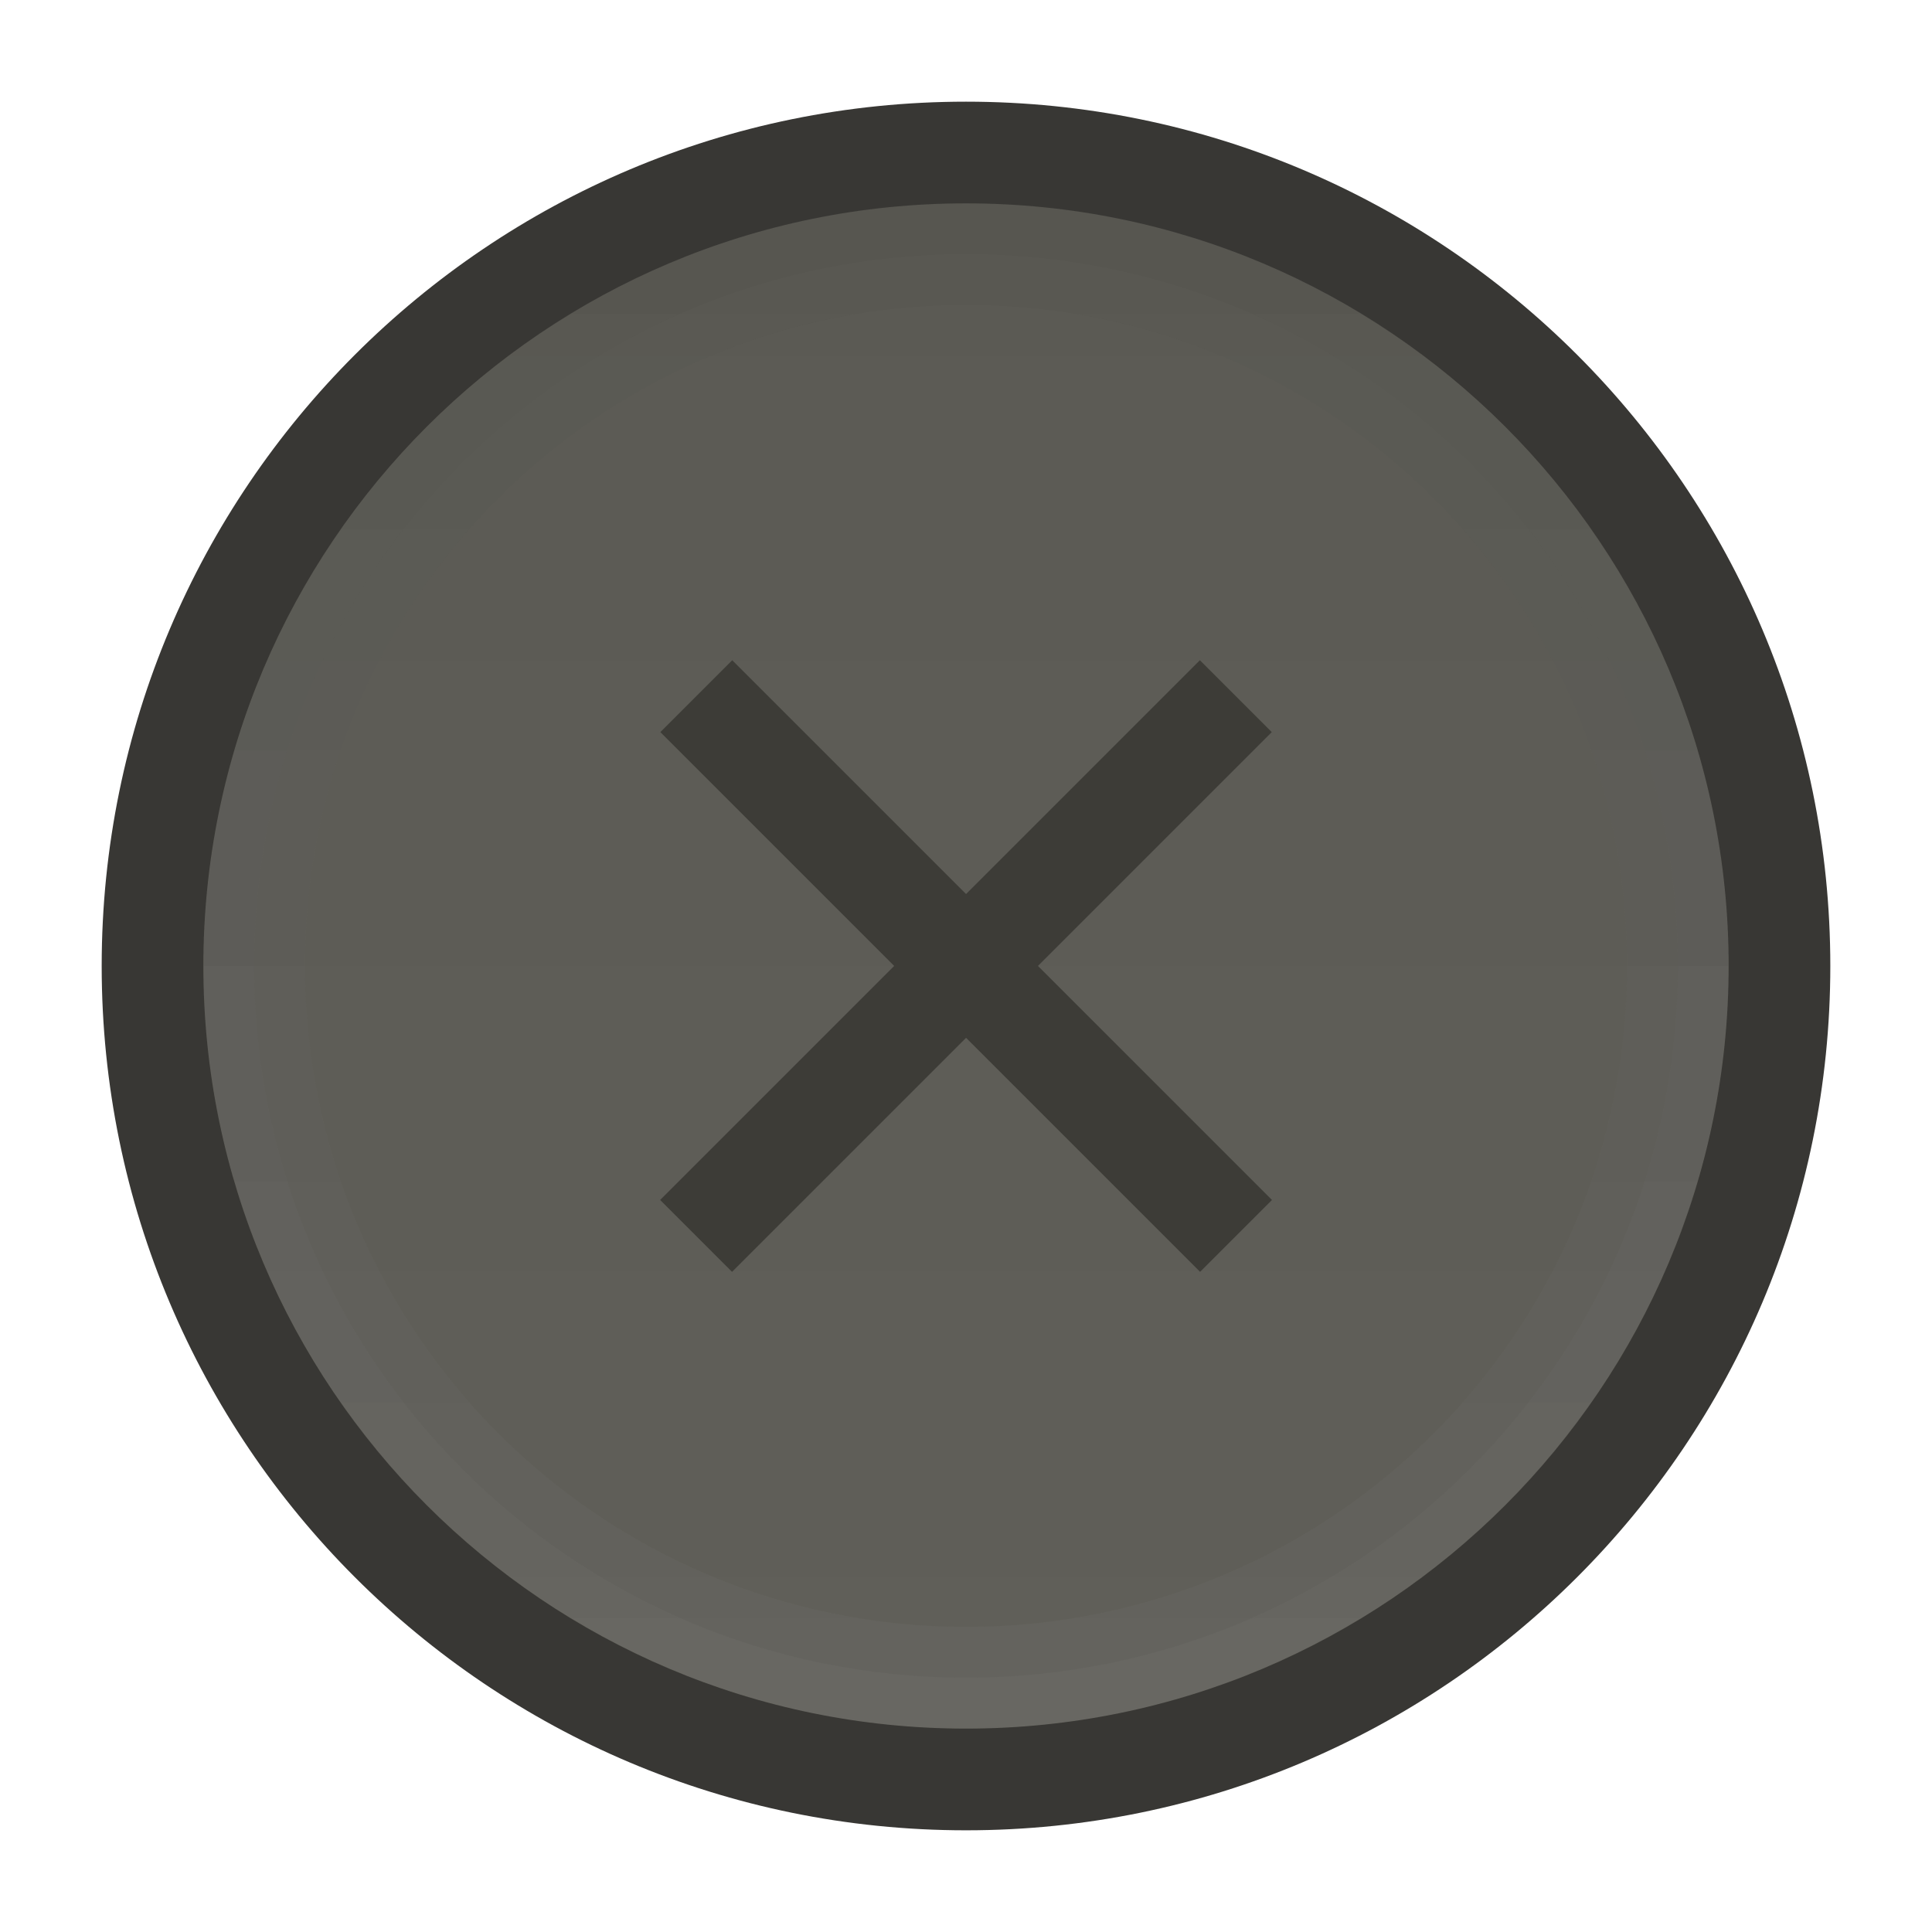
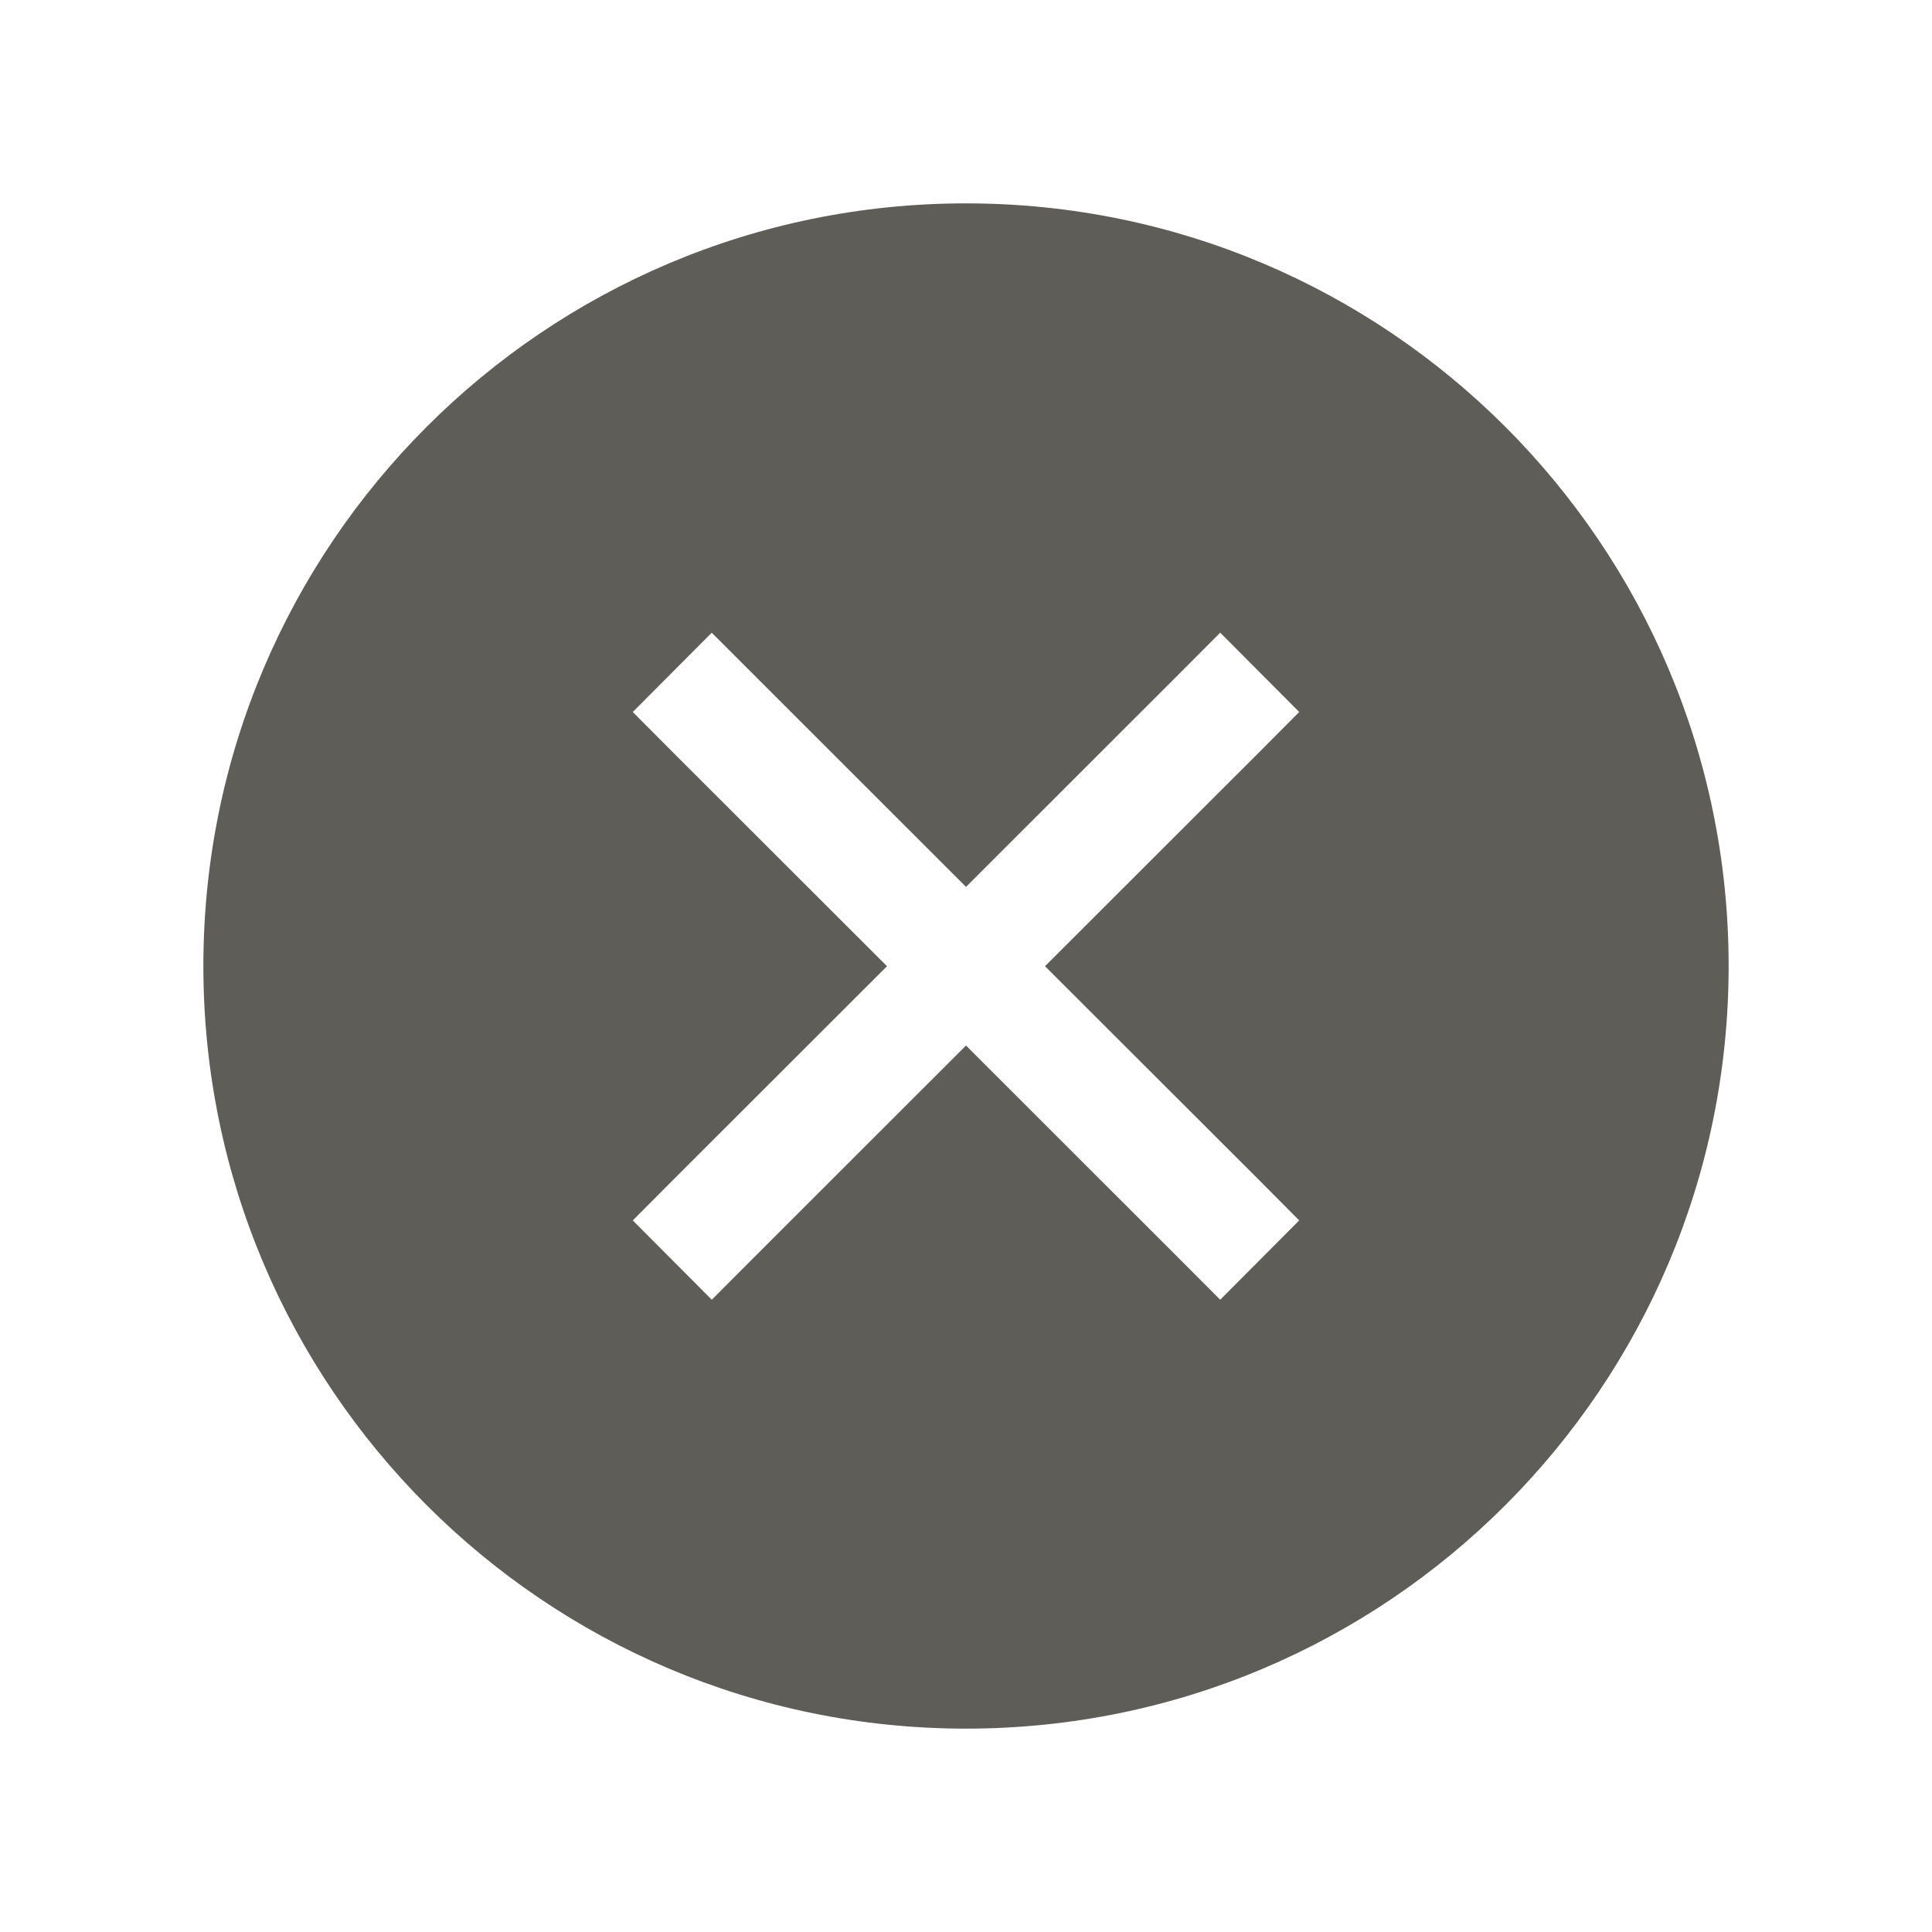
- <svg xmlns="http://www.w3.org/2000/svg" xmlns:xlink="http://www.w3.org/1999/xlink" width="19" height="19" id="svg4770" version="1.1" viewBox="0 0 19 19">
-   <defs id="defs4772">
-     <linearGradient xlink:href="#linearGradient4522" id="linearGradient4656" gradientUnits="userSpaceOnUse" gradientTransform="translate(-1072.362,-1053.362)" x1="2" y1="1062.862" x2="17" y2="1062.862" />
-     <linearGradient id="linearGradient4522">
-       <stop id="stop4560" offset="0" style="stop-color:#605f59;stop-opacity:1" />
-       <stop id="stop4562" offset="1" style="stop-color:#5b5a54;stop-opacity:1" />
-     </linearGradient>
-     <linearGradient id="linearGradient4297">
-       <stop style="stop-color:#ffffff;stop-opacity:1;" offset="0" id="stop4523" />
-       <stop style="stop-color:#000000;stop-opacity:1" offset="1" id="stop4525" />
-     </linearGradient>
-     <linearGradient xlink:href="#linearGradient4297" id="linearGradient7508" gradientUnits="userSpaceOnUse" gradientTransform="matrix(0,-1,1,0,0,-3.4765625e-5)" x1="-1070.362" y1="9" x2="-1055.362" y2="9" />
-     <linearGradient xlink:href="#linearGradient4297" id="linearGradient7514" gradientUnits="userSpaceOnUse" gradientTransform="matrix(0,-1.035712,1.035712,0,-0.3392617,-37.95674)" x1="-1070.104" y1="9.5" x2="-1055.621" y2="9.5" />
-   </defs>
-   <g id="layer1" transform="translate(287.3571,-522.8622)">
-     <g style="display:inline" id="g4497" transform="translate(-287.3571,-530.5)">
-       <circle r="8.5" cy="1062.862" cx="9.5" id="circle4499" style="color:#000000;fill:#383734;fill-opacity:1;fill-rule:nonzero;stroke:none;stroke-width:8;marker:none;visibility:visible;display:inline;overflow:visible;enable-background:accumulate" d="m 18,1062.862 a 8.5,8.5 0 0 1 -8.5,8.5 8.5,8.5 0 0 1 -8.5,-8.5 8.5,8.5 0 0 1 8.5,-8.5 8.5,8.5 0 0 1 8.5,8.5 z" />
-       <circle transform="matrix(0,-1,1,0,0,0)" style="color:#000000;fill:url(#linearGradient4656);fill-opacity:1;fill-rule:nonzero;stroke:none;stroke-width:8;marker:none;visibility:visible;display:inline;overflow:visible;enable-background:accumulate" id="circle4501" cx="-1062.862" cy="9.5" r="7.5" d="m -1055.362,9.5 a 7.5,7.5 0 0 1 -7.5,7.5 7.5,7.5 0 0 1 -7.5,-7.5 7.5,7.5 0 0 1 7.5,-7.5 7.5,7.5 0 0 1 7.5,7.5 z" />
-       <path style="font-style:normal;font-variant:normal;font-weight:normal;font-stretch:normal;text-indent:0;text-align:start;text-decoration:none;line-height:normal;letter-spacing:normal;word-spacing:normal;text-transform:none;direction:ltr;block-progression:tb;writing-mode:lr-tb;text-anchor:start;baseline-shift:baseline;opacity:0.03;color:#000000;color-interpolation:sRGB;color-interpolation-filters:linearRGB;fill:url(#linearGradient7508);fill-opacity:1;stroke:none;stroke-width:1;marker:none;visibility:visible;display:inline;overflow:visible;isolation:auto;mix-blend-mode:normal;enable-background:accumulate;clip-rule:nonzero;color-rendering:auto;image-rendering:auto;shape-rendering:auto;text-rendering:auto;font-family:sans-serif;-inkscape-font-specification:sans-serif" d="m 2,1062.861 c 0,4.136 3.364,7.5 7.5,7.5 4.136,0 7.5,-3.364 7.5,-7.5 0,-4.136 -3.364,-7.5 -7.5,-7.5 -4.136,0 -7.5,3.364 -7.5,7.5 z m 1,0 c 0,-3.596 2.904,-6.5 6.5,-6.5 3.596,0 6.5,2.904 6.5,6.5 0,3.596 -2.904,6.5 -6.5,6.5 -3.596,0 -6.5,-2.904 -6.5,-6.5 z" id="circle4503" />
-       <path style="font-style:normal;font-variant:normal;font-weight:normal;font-stretch:normal;text-indent:0;text-align:start;text-decoration:none;line-height:normal;letter-spacing:normal;word-spacing:normal;text-transform:none;direction:ltr;block-progression:tb;writing-mode:lr-tb;text-anchor:start;baseline-shift:baseline;opacity:0.03;color:#000000;color-interpolation:sRGB;color-interpolation-filters:linearRGB;fill:url(#linearGradient7514);fill-opacity:1;stroke:none;stroke-width:0.5;marker:none;visibility:visible;display:inline;overflow:visible;isolation:auto;mix-blend-mode:normal;enable-background:accumulate;clip-rule:nonzero;color-rendering:auto;image-rendering:auto;shape-rendering:auto;text-rendering:auto;font-family:sans-serif;-inkscape-font-specification:sans-serif" d="m 2,1062.861 c 0,4.139 3.361,7.5 7.5,7.5 4.139,0 7.5,-3.361 7.5,-7.5 0,-4.139 -3.361,-7.5 -7.5,-7.5 -4.139,0 -7.5,3.361 -7.5,7.5 z m 0.5,0 c 0,-3.869 3.131,-7 7,-7 3.869,0 7,3.131 7,7 0,3.869 -3.131,7 -7,7 -3.869,0 -7,-3.131 -7,-7 z" id="circle4505" />
-       <rect y="1053.362" x="-7.3563765e-06" height="19" width="19" id="rect4507" style="color:#000000;fill:none;stroke:none;stroke-width:1;marker:none;visibility:visible;display:inline;overflow:visible;enable-background:accumulate" />
+ <svg xmlns="http://www.w3.org/2000/svg" id="svg4486" height="19" viewBox="0 0 19 19" width="19" version="1.1">
+   <g id="layer1" transform="translate(290.21 -522.86)">
+     <g id="g4113" transform="translate(-289.71 -511)">
+       <path id="circle4507" d="m85.5 97.5a7.5 7.5 0 0 0 -7.5 7.5 7.5 7.5 0 0 0 7.5 7.5 7.5 7.5 0 0 0 7.5 -7.5 7.5 7.5 0 0 0 -7.5 -7.5zm-2.5 4.223 0.389 0.389l2.111 2.11 2.111-2.11 0.389-0.39 0.777 0.78-0.388 0.39-2.112 2.11 2.112 2.11 0.388 0.39-0.777 0.78-0.389-0.39-2.111-2.11-2.111 2.11-0.389 0.39-0.777-0.78 0.388-0.39 2.112-2.11-2.112-2.11-0.388-0.39 0.777-0.78z" style="color:#000000;fill:#5e5d57" transform="translate(-76.5 938.36)" />
+       <rect id="rect4539" style="color:#000000;fill:none" height="19" width="19" y="1033.9" x="-0.5" />
    </g>
-     <path style="font-style:normal;font-variant:normal;font-weight:normal;font-stretch:normal;text-indent:0;text-align:start;text-decoration:none;line-height:normal;letter-spacing:normal;word-spacing:normal;text-transform:none;direction:ltr;block-progression:tb;writing-mode:lr-tb;text-anchor:start;baseline-shift:baseline;color:#000000;color-interpolation:sRGB;color-interpolation-filters:linearRGB;fill:#3d3c37;fill-opacity:1;stroke:none;stroke-width:1;marker:none;visibility:visible;display:inline;overflow:visible;isolation:auto;mix-blend-mode:normal;enable-background:accumulate;clip-rule:nonzero;color-rendering:auto;image-rendering:auto;shape-rendering:auto;text-rendering:auto;font-family:sans-serif;-inkscape-font-specification:sans-serif" d="m -275.557,529.355 -0.354,0.354 -4.6,4.6 -0.354,0.354 0.707,0.707 0.354,-0.354 4.6,-4.6 0.354,-0.354 -0.707,-0.707 z" id="path4536" />
-     <path style="font-style:normal;font-variant:normal;font-weight:normal;font-stretch:normal;text-indent:0;text-align:start;text-decoration:none;line-height:normal;letter-spacing:normal;word-spacing:normal;text-transform:none;direction:ltr;block-progression:tb;writing-mode:lr-tb;text-anchor:start;baseline-shift:baseline;color:#000000;color-interpolation:sRGB;color-interpolation-filters:linearRGB;fill:#3d3c37;fill-opacity:1;stroke:none;stroke-width:1;marker:none;visibility:visible;display:inline;overflow:visible;isolation:auto;mix-blend-mode:normal;enable-background:accumulate;clip-rule:nonzero;color-rendering:auto;image-rendering:auto;shape-rendering:auto;text-rendering:auto;font-family:sans-serif;-inkscape-font-specification:sans-serif" d="m -280.156,529.355 -0.707,0.707 0.354,0.354 4.6,4.6 0.354,0.354 0.707,-0.707 -0.354,-0.354 -4.6,-4.6 -0.354,-0.354 z" id="path4538" />
  </g>
</svg>
